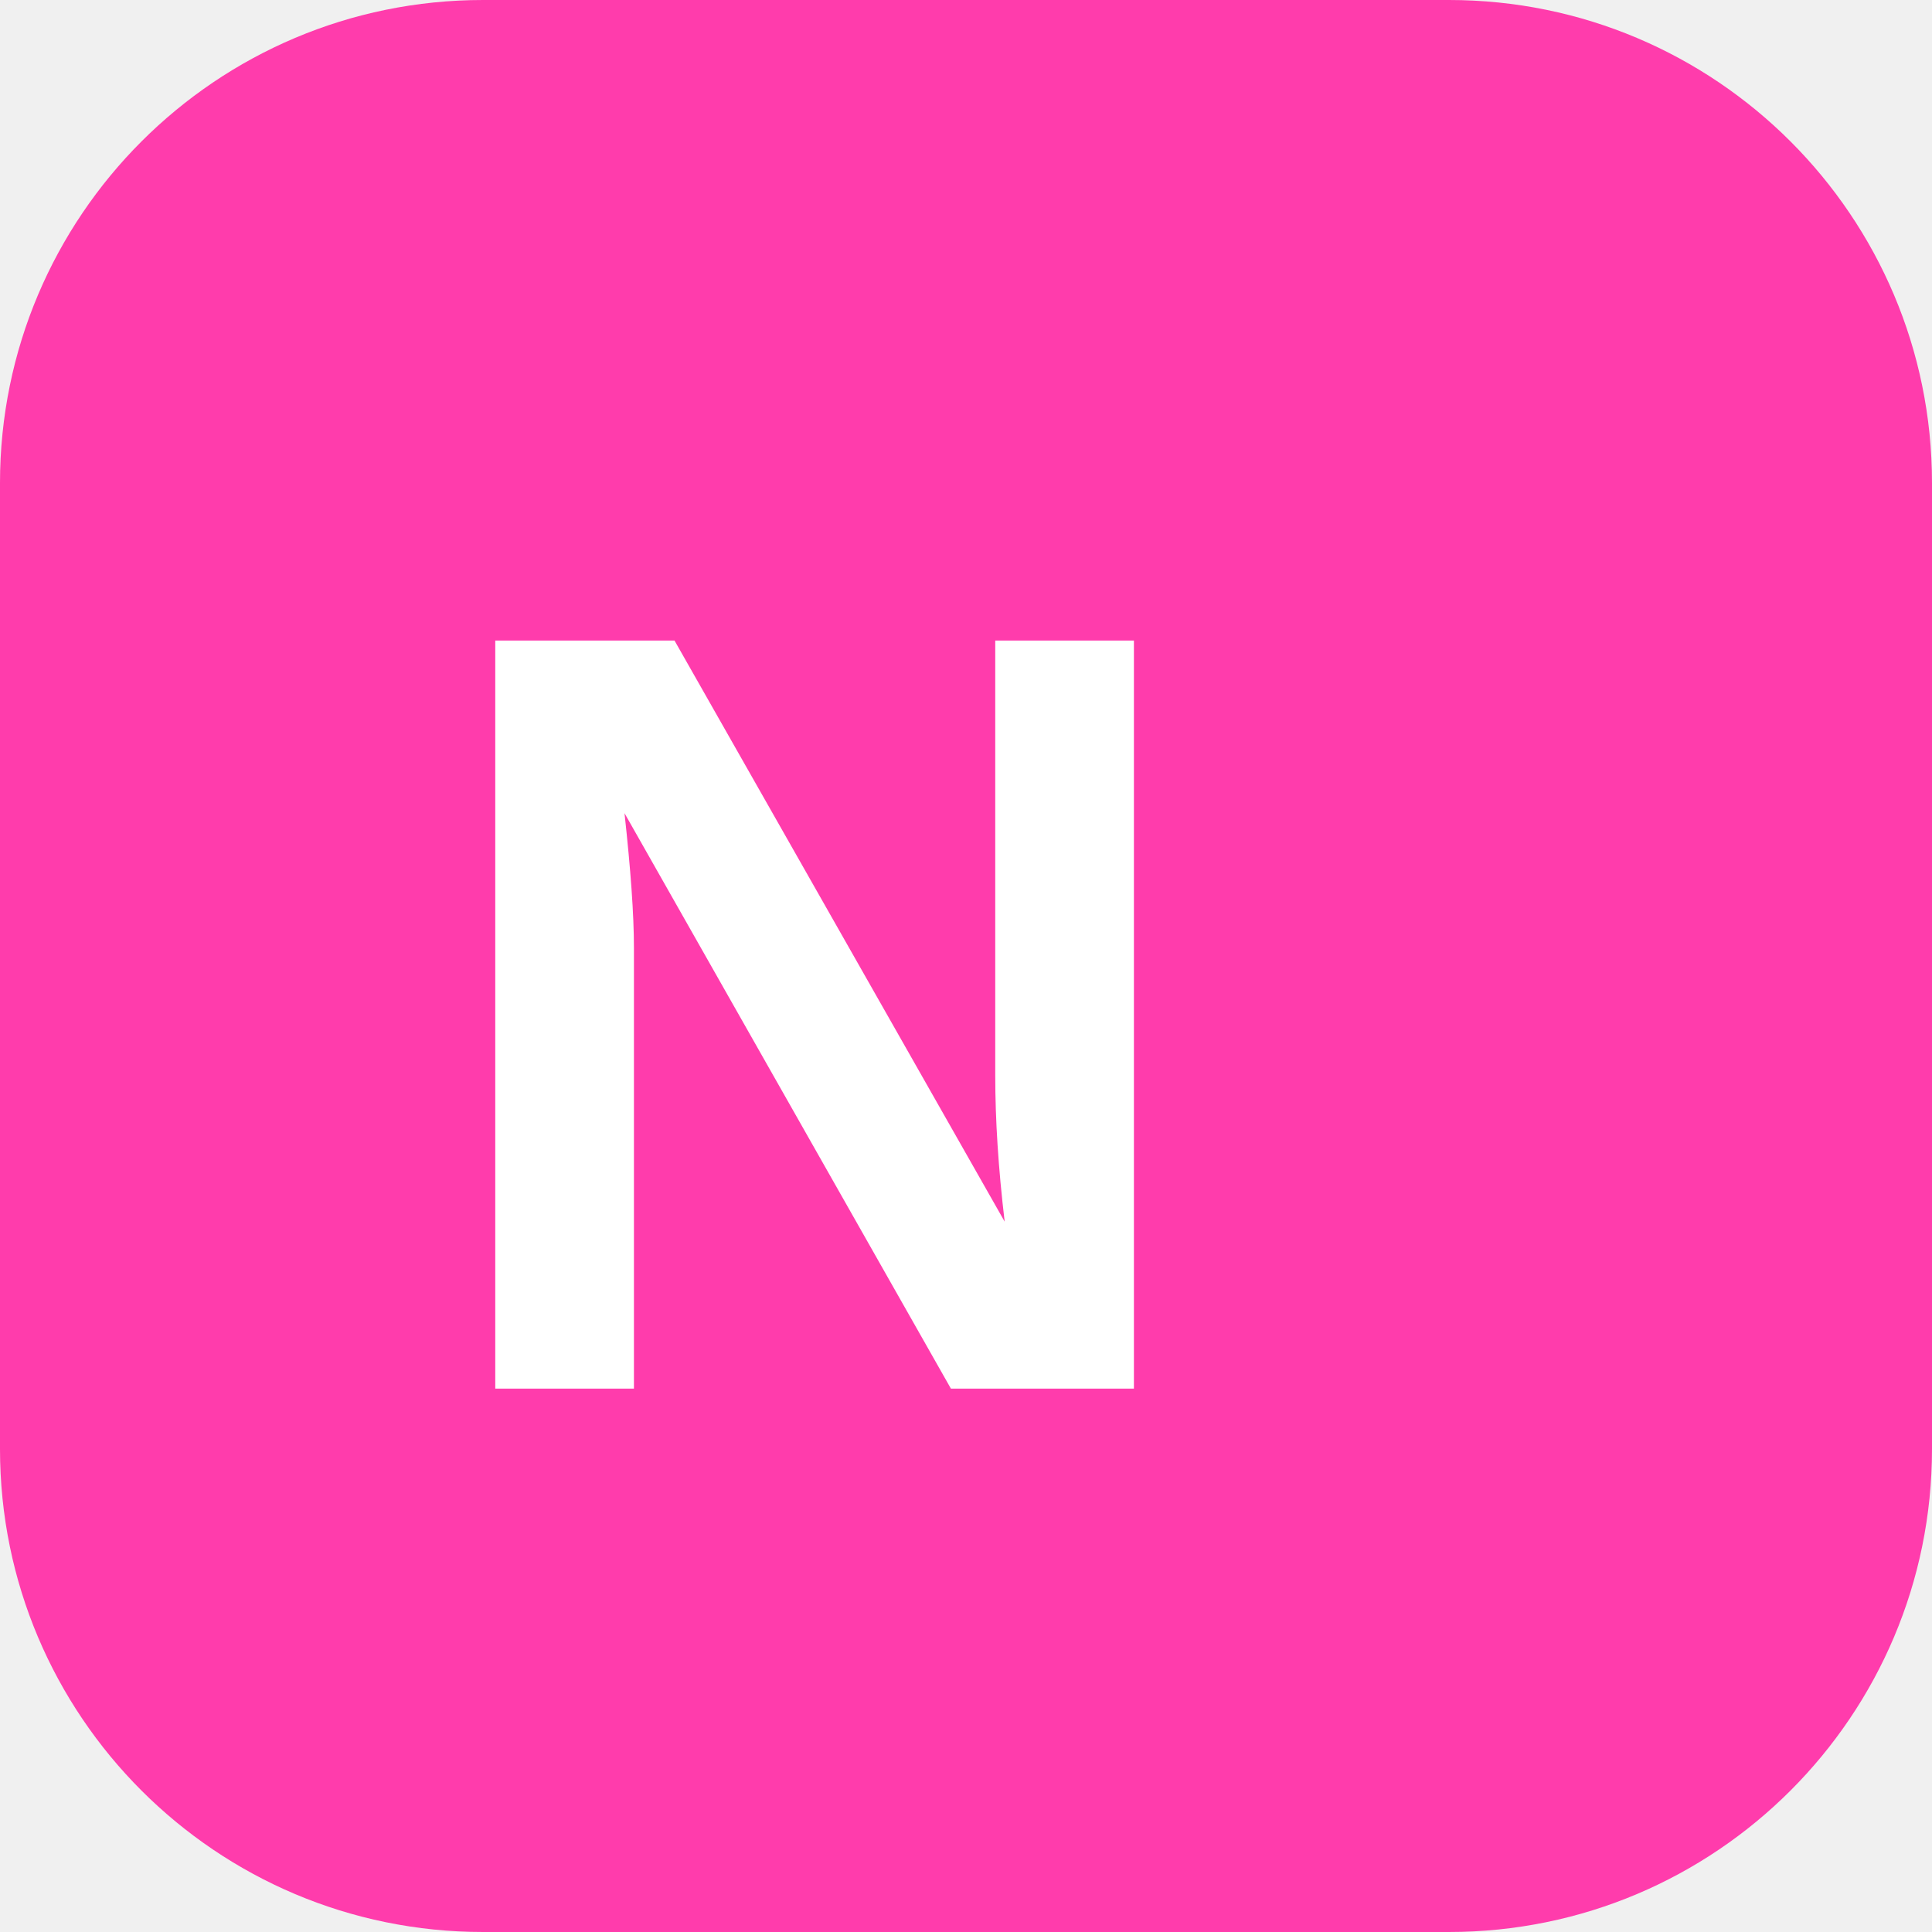
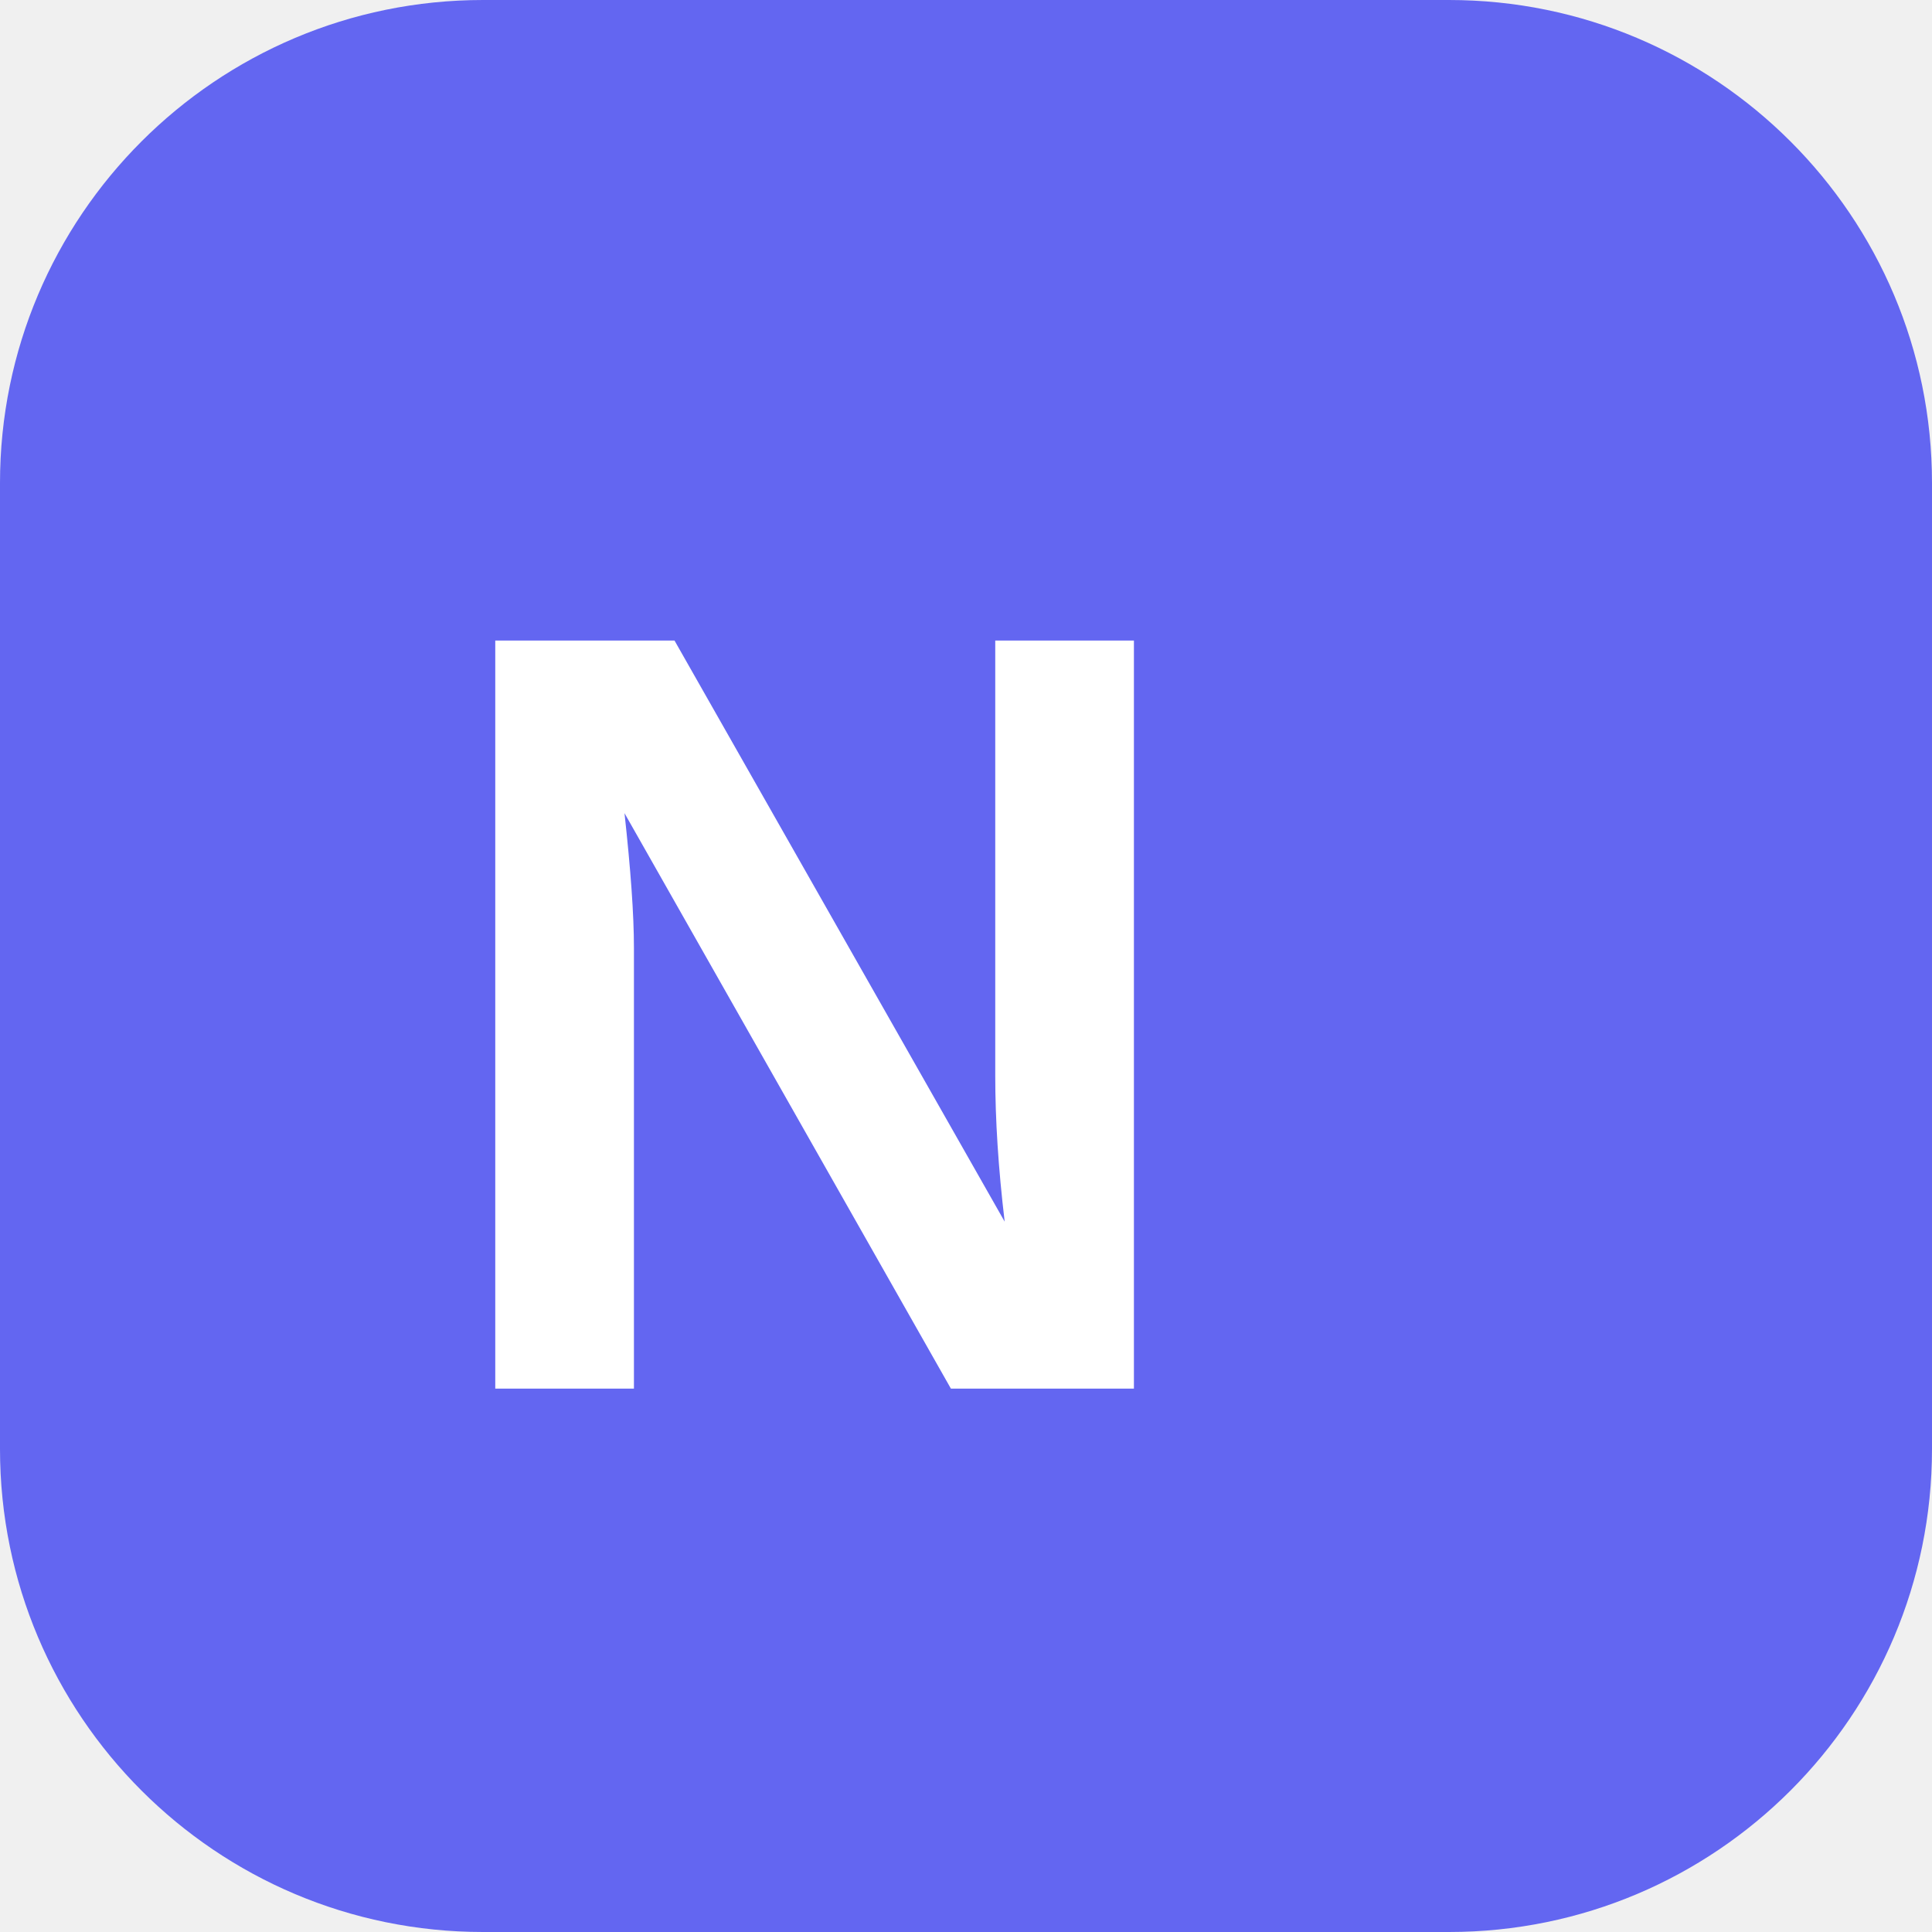
<svg xmlns="http://www.w3.org/2000/svg" viewBox="0 0 32 32">
-   <rect width="32" height="32" rx="8" fill="#FF3CAC" />
+   <rect width="32" height="32" rx="8" fill="#6366F1" />
  <text x="7" y="23" font-family="Arial,sans-serif" font-weight="900" font-size="18" fill="white">N</text>
</svg>
